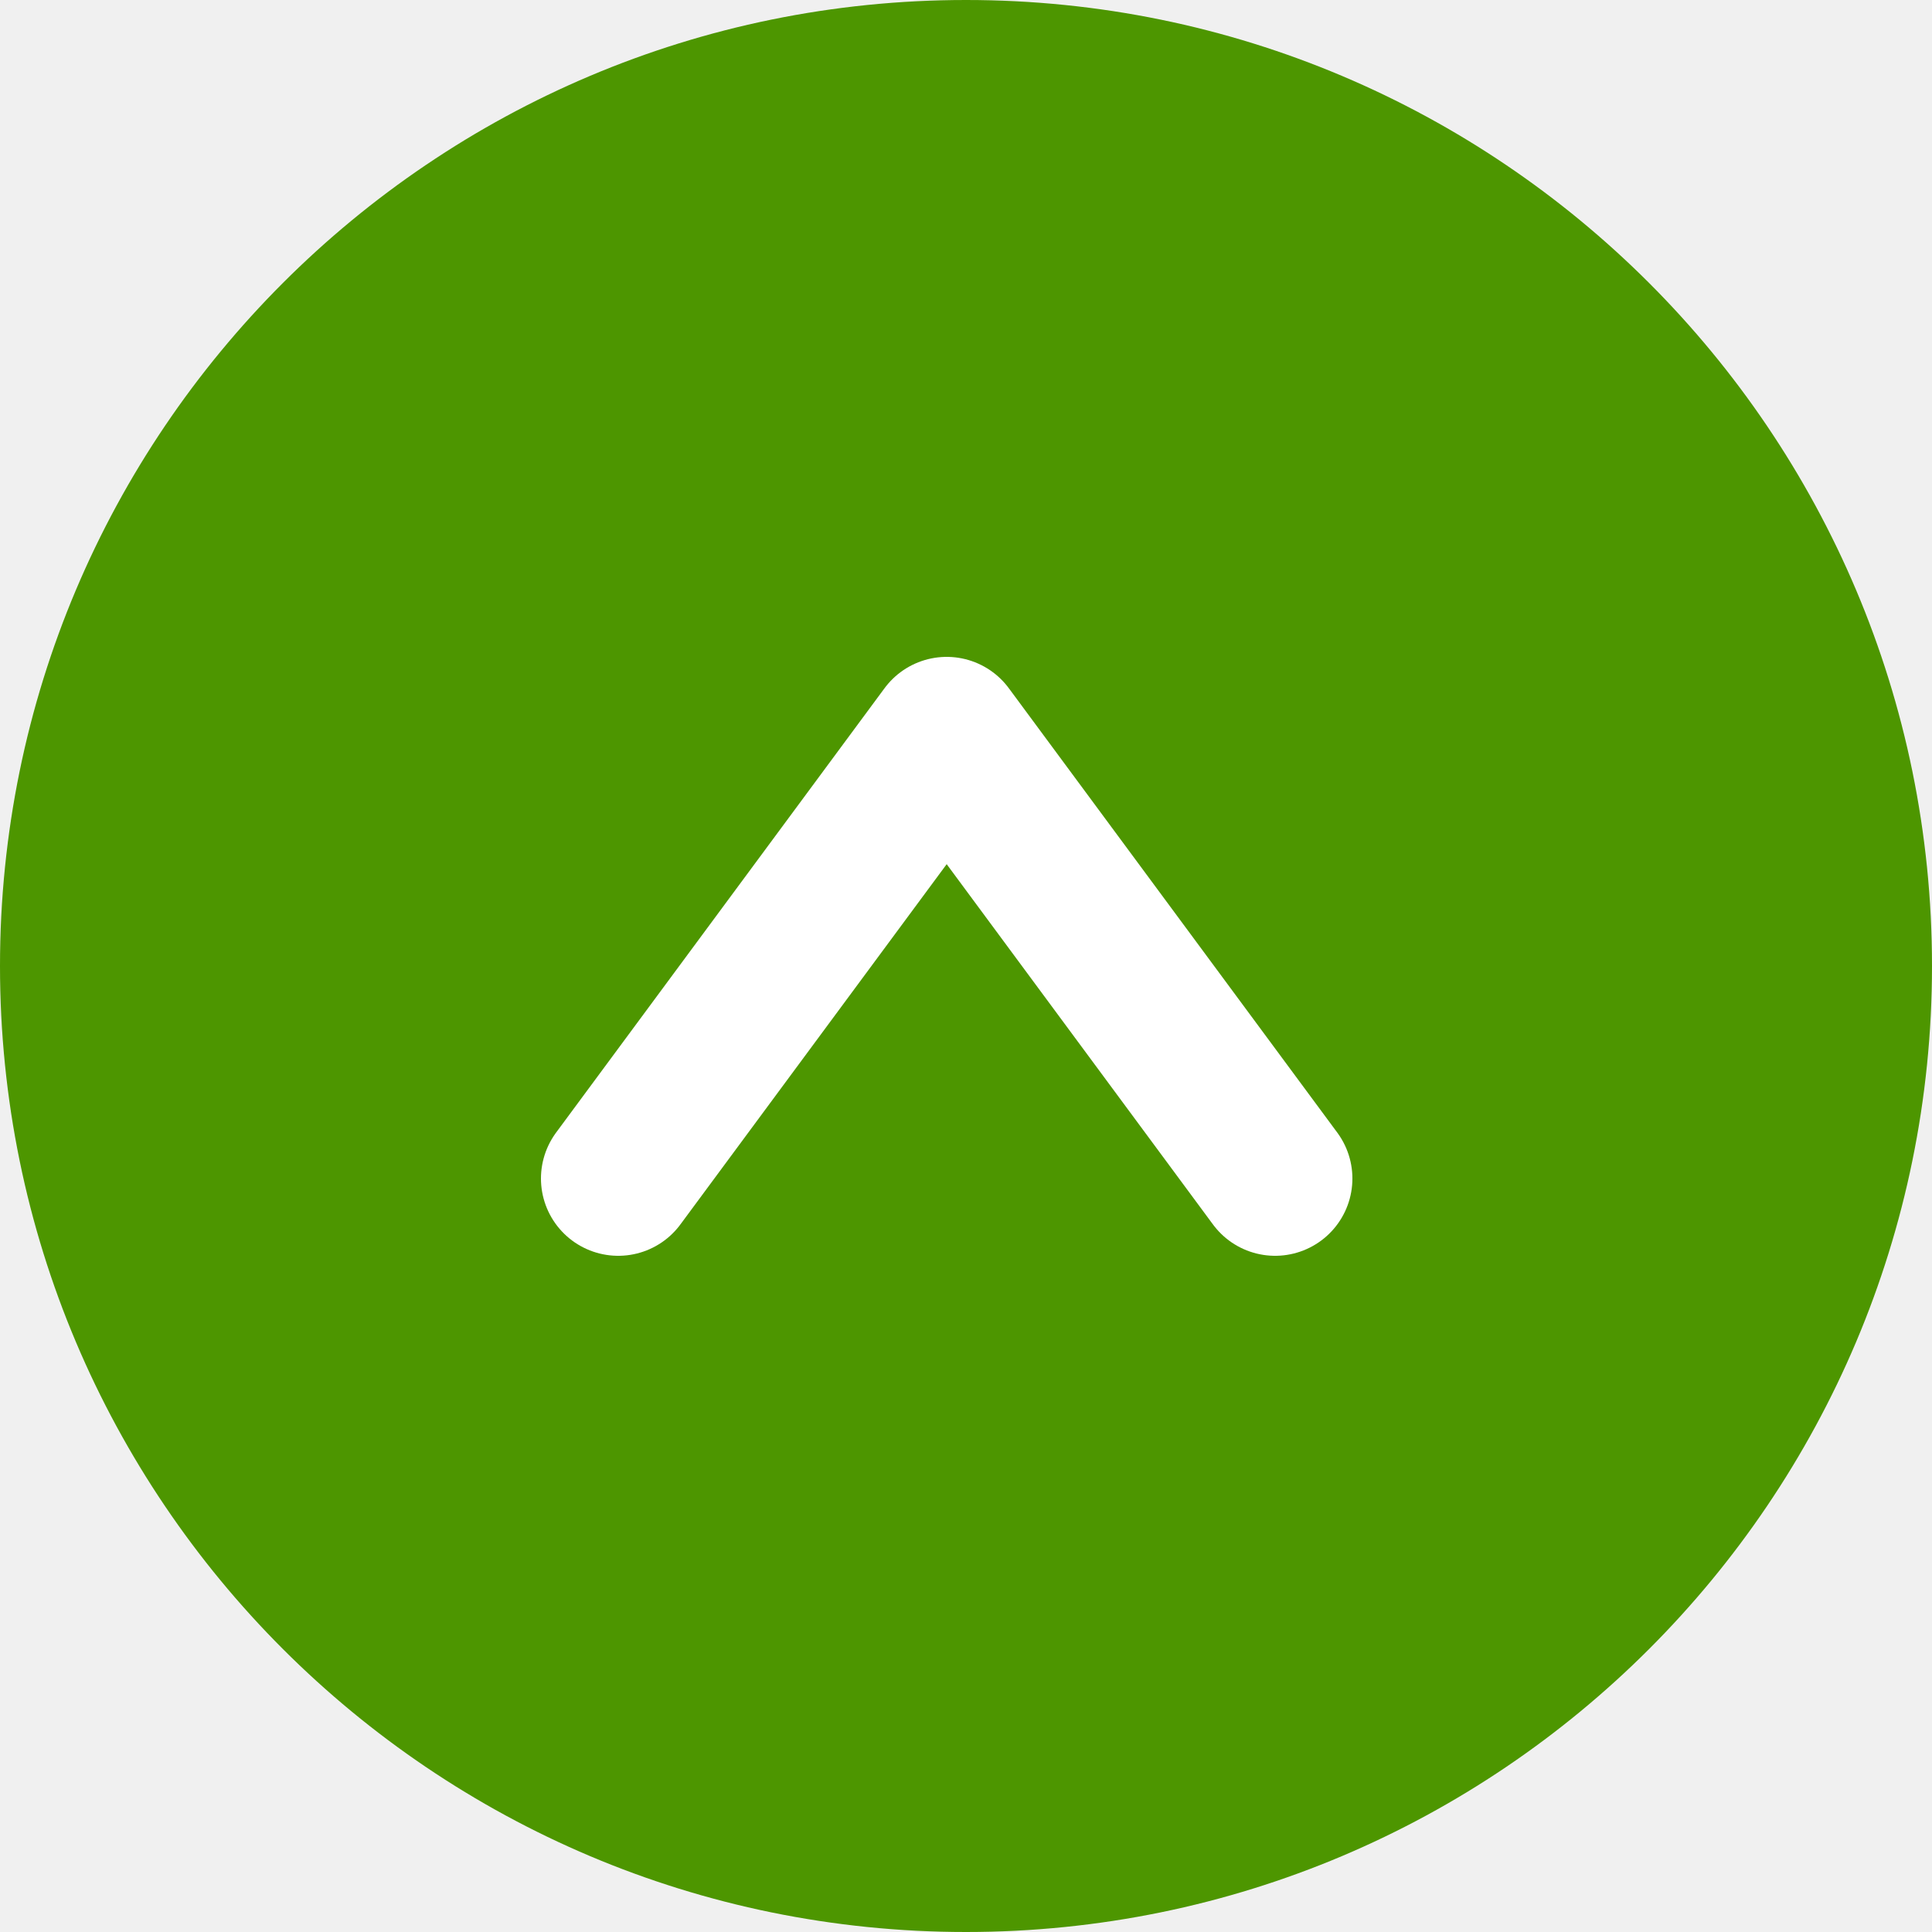
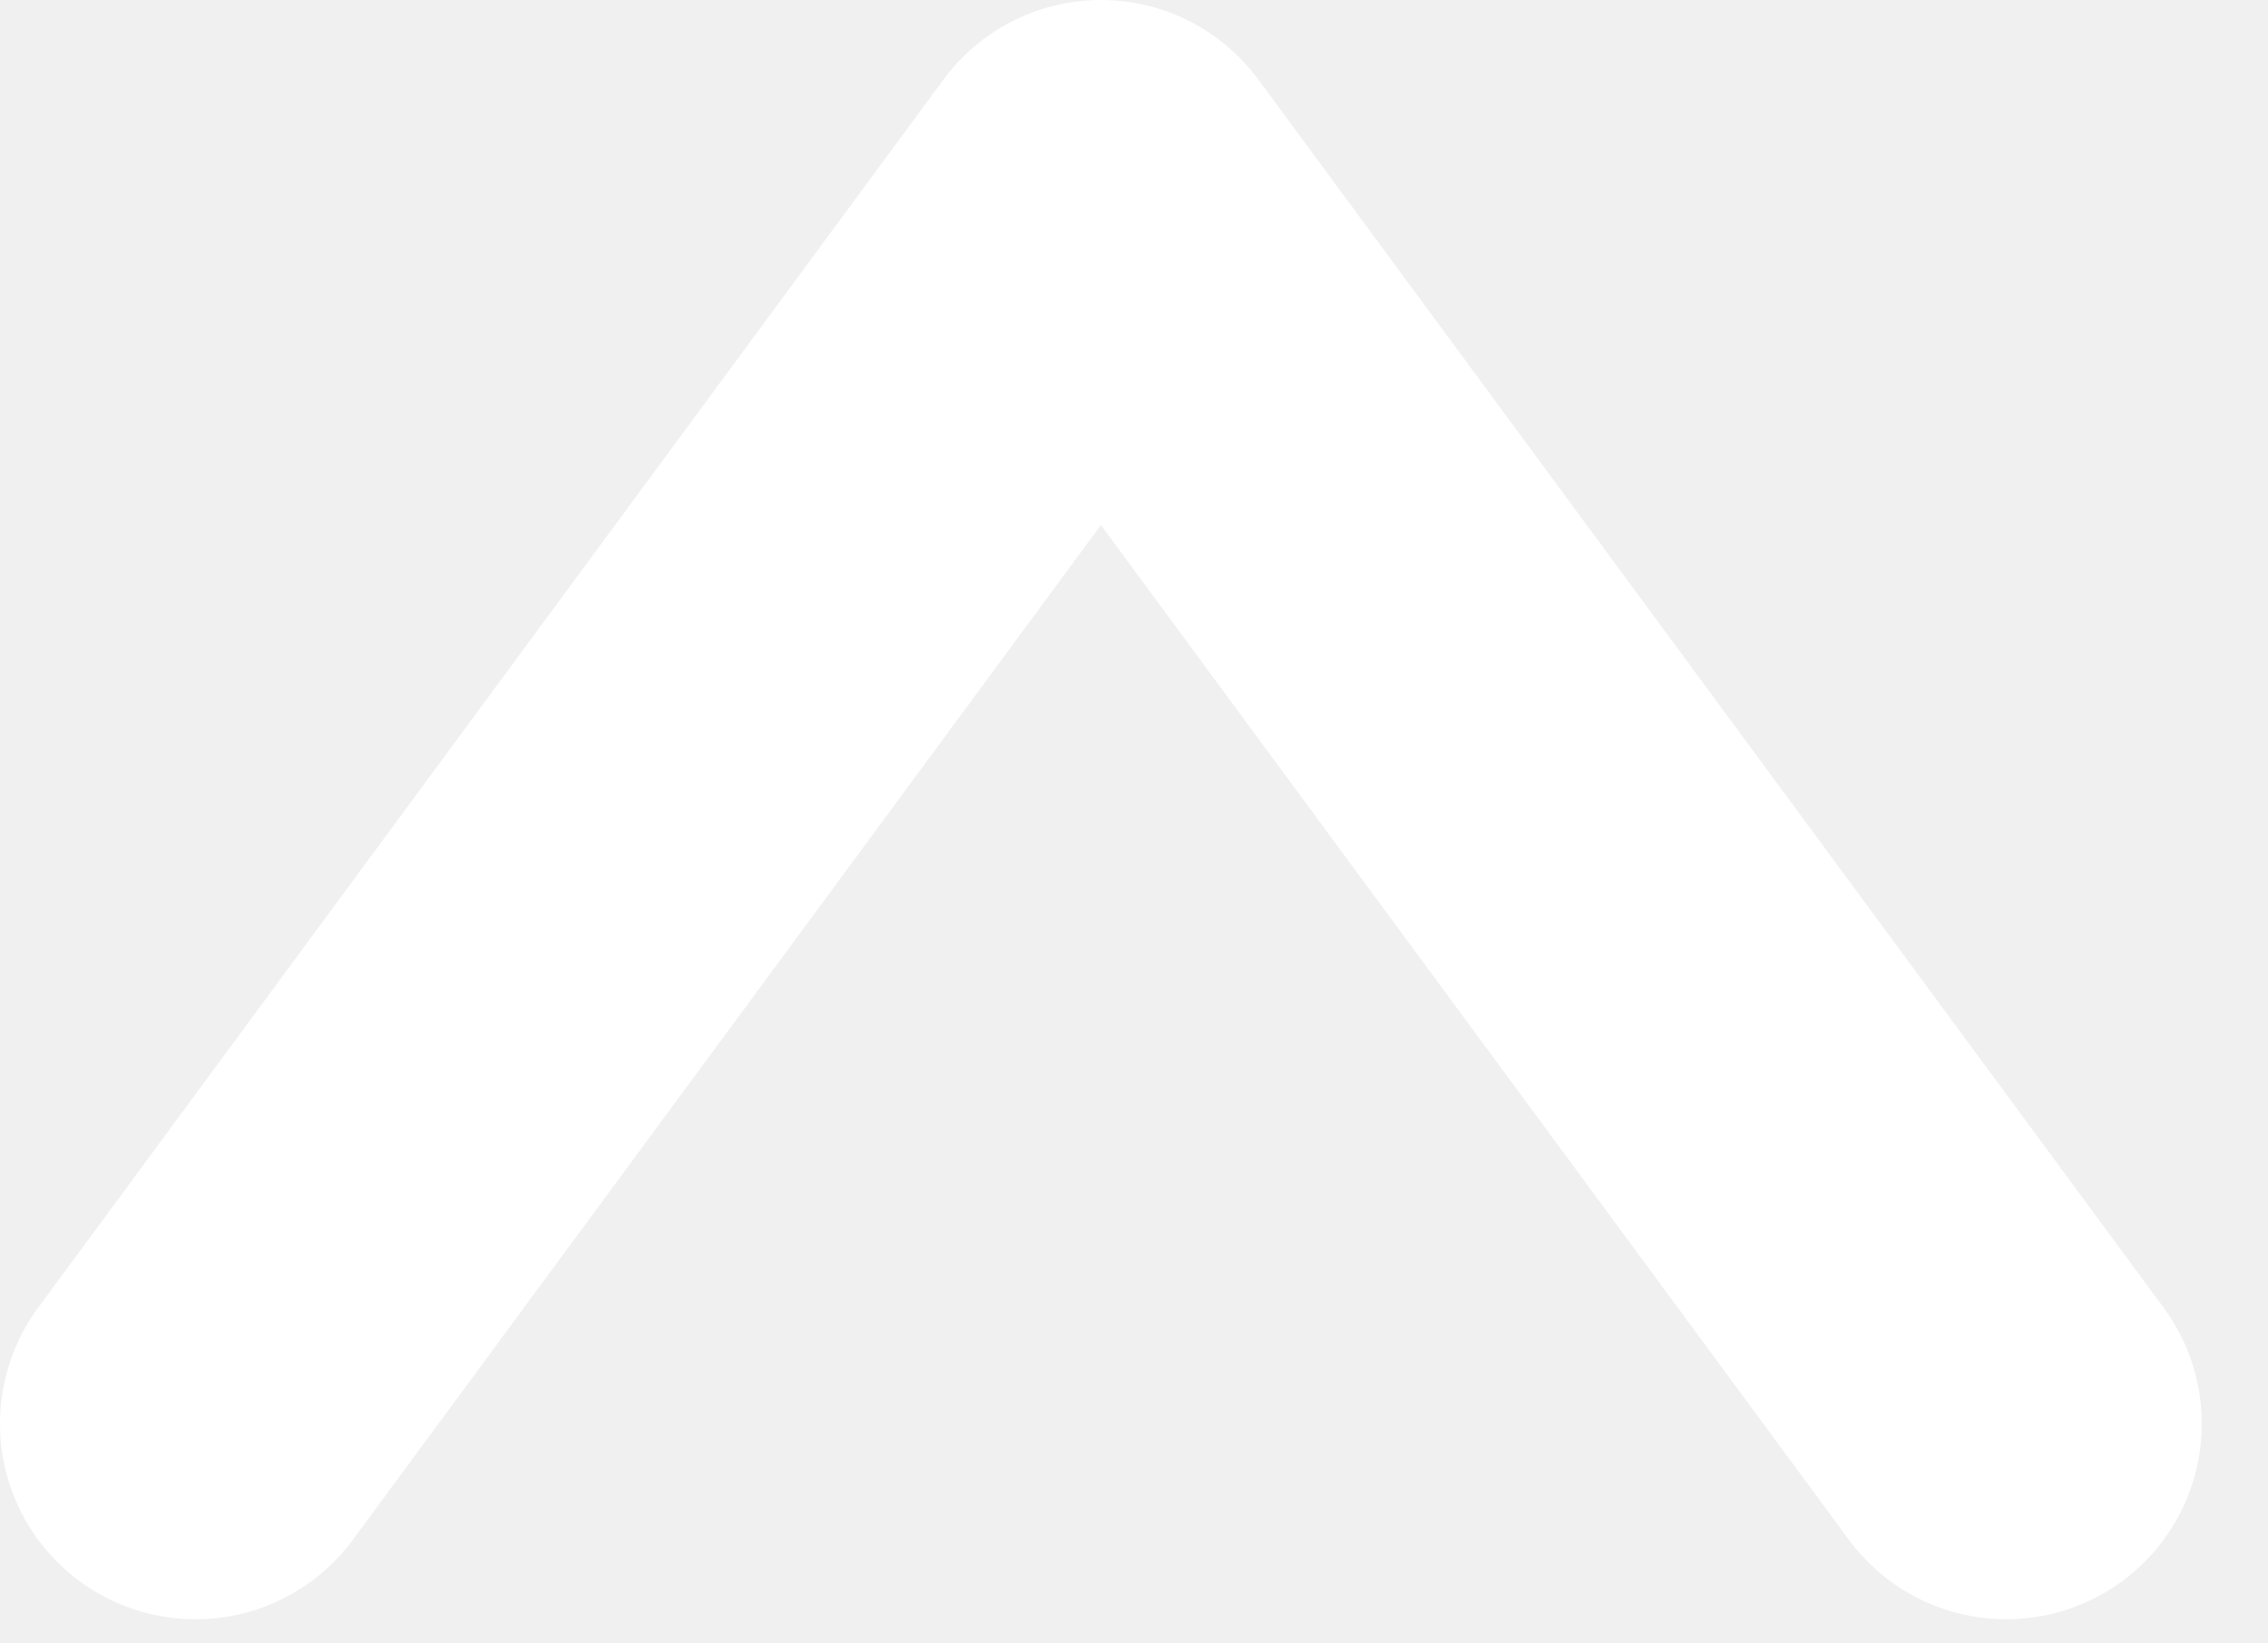
- <svg xmlns="http://www.w3.org/2000/svg" width="50" height="50" viewBox="0 0 50 50" fill="none">
-   <circle cx="25" cy="25" r="25" fill="#4D9600" />
-   <path d="M33 30.5L24.5 19L16 30.5" stroke="white" stroke-width="4" stroke-linecap="round" stroke-linejoin="round" />
+ <svg xmlns="http://www.w3.org/2000/svg" width="29" height="21" viewBox="0 0 29 21" fill="none">
+   <path d="M25.653 18.204L14.077 2.5L2.5 18.204" stroke="white" stroke-width="5" stroke-linecap="round" stroke-linejoin="round" />
</svg>
